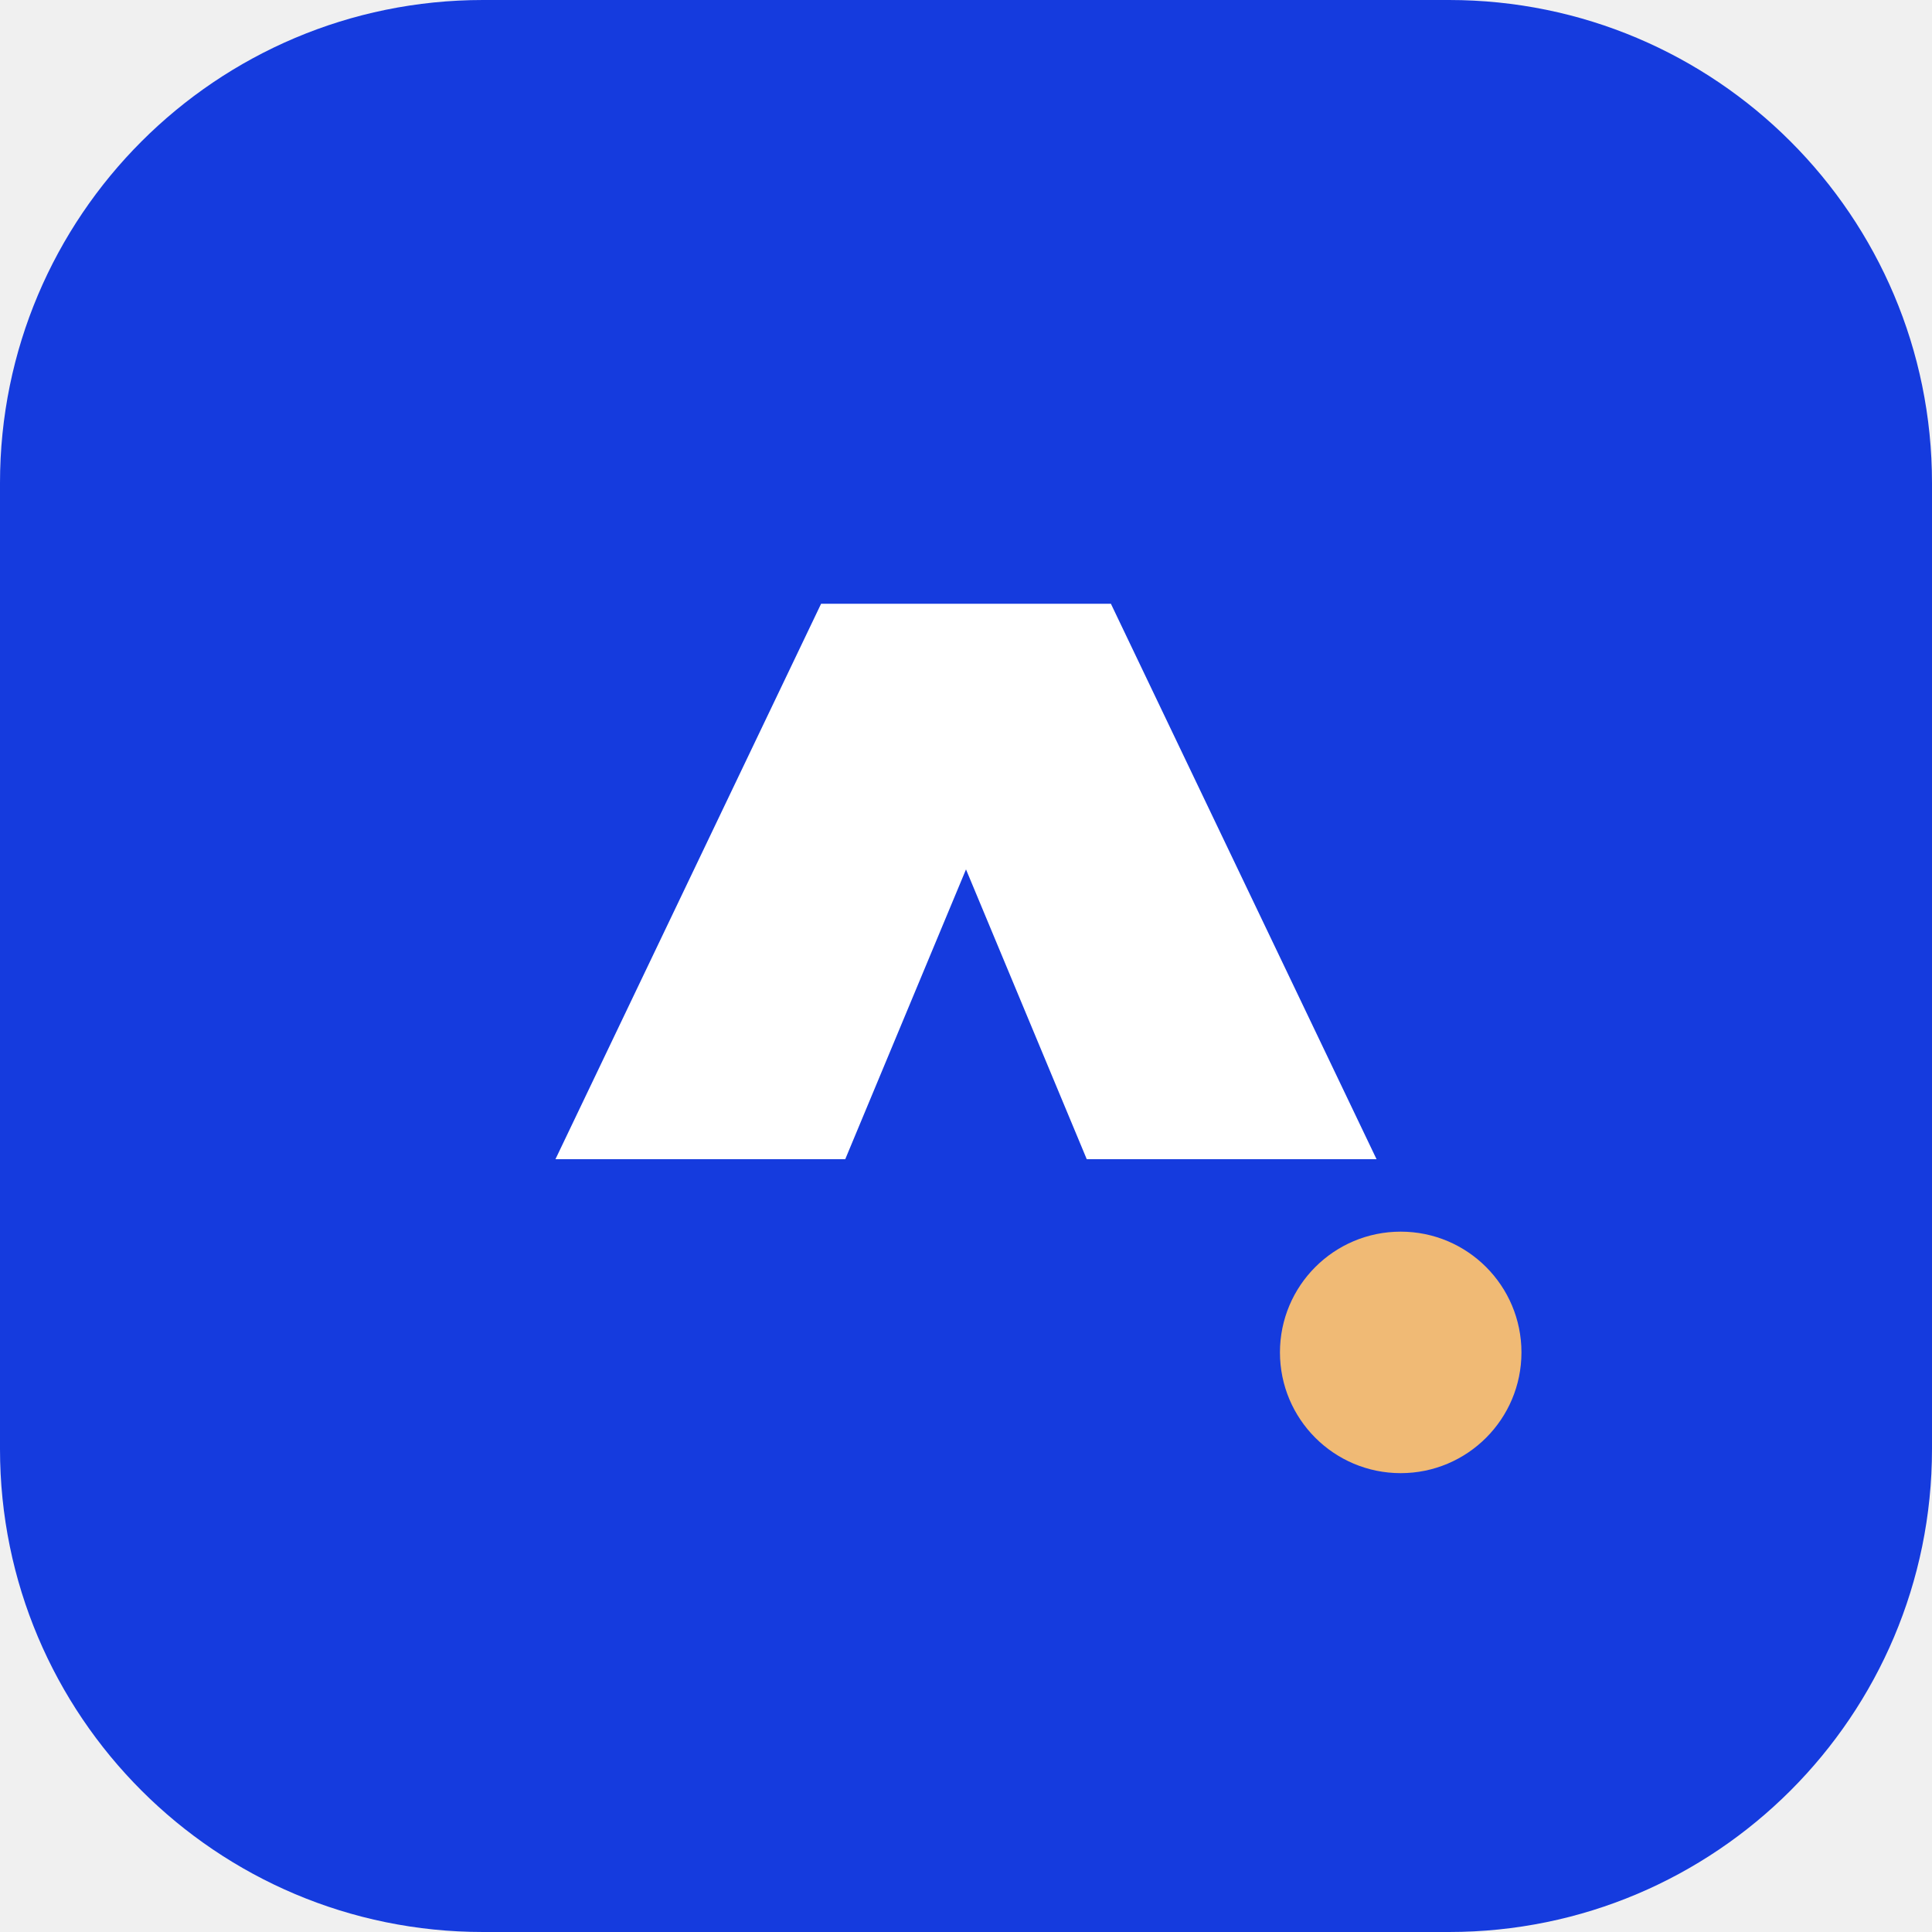
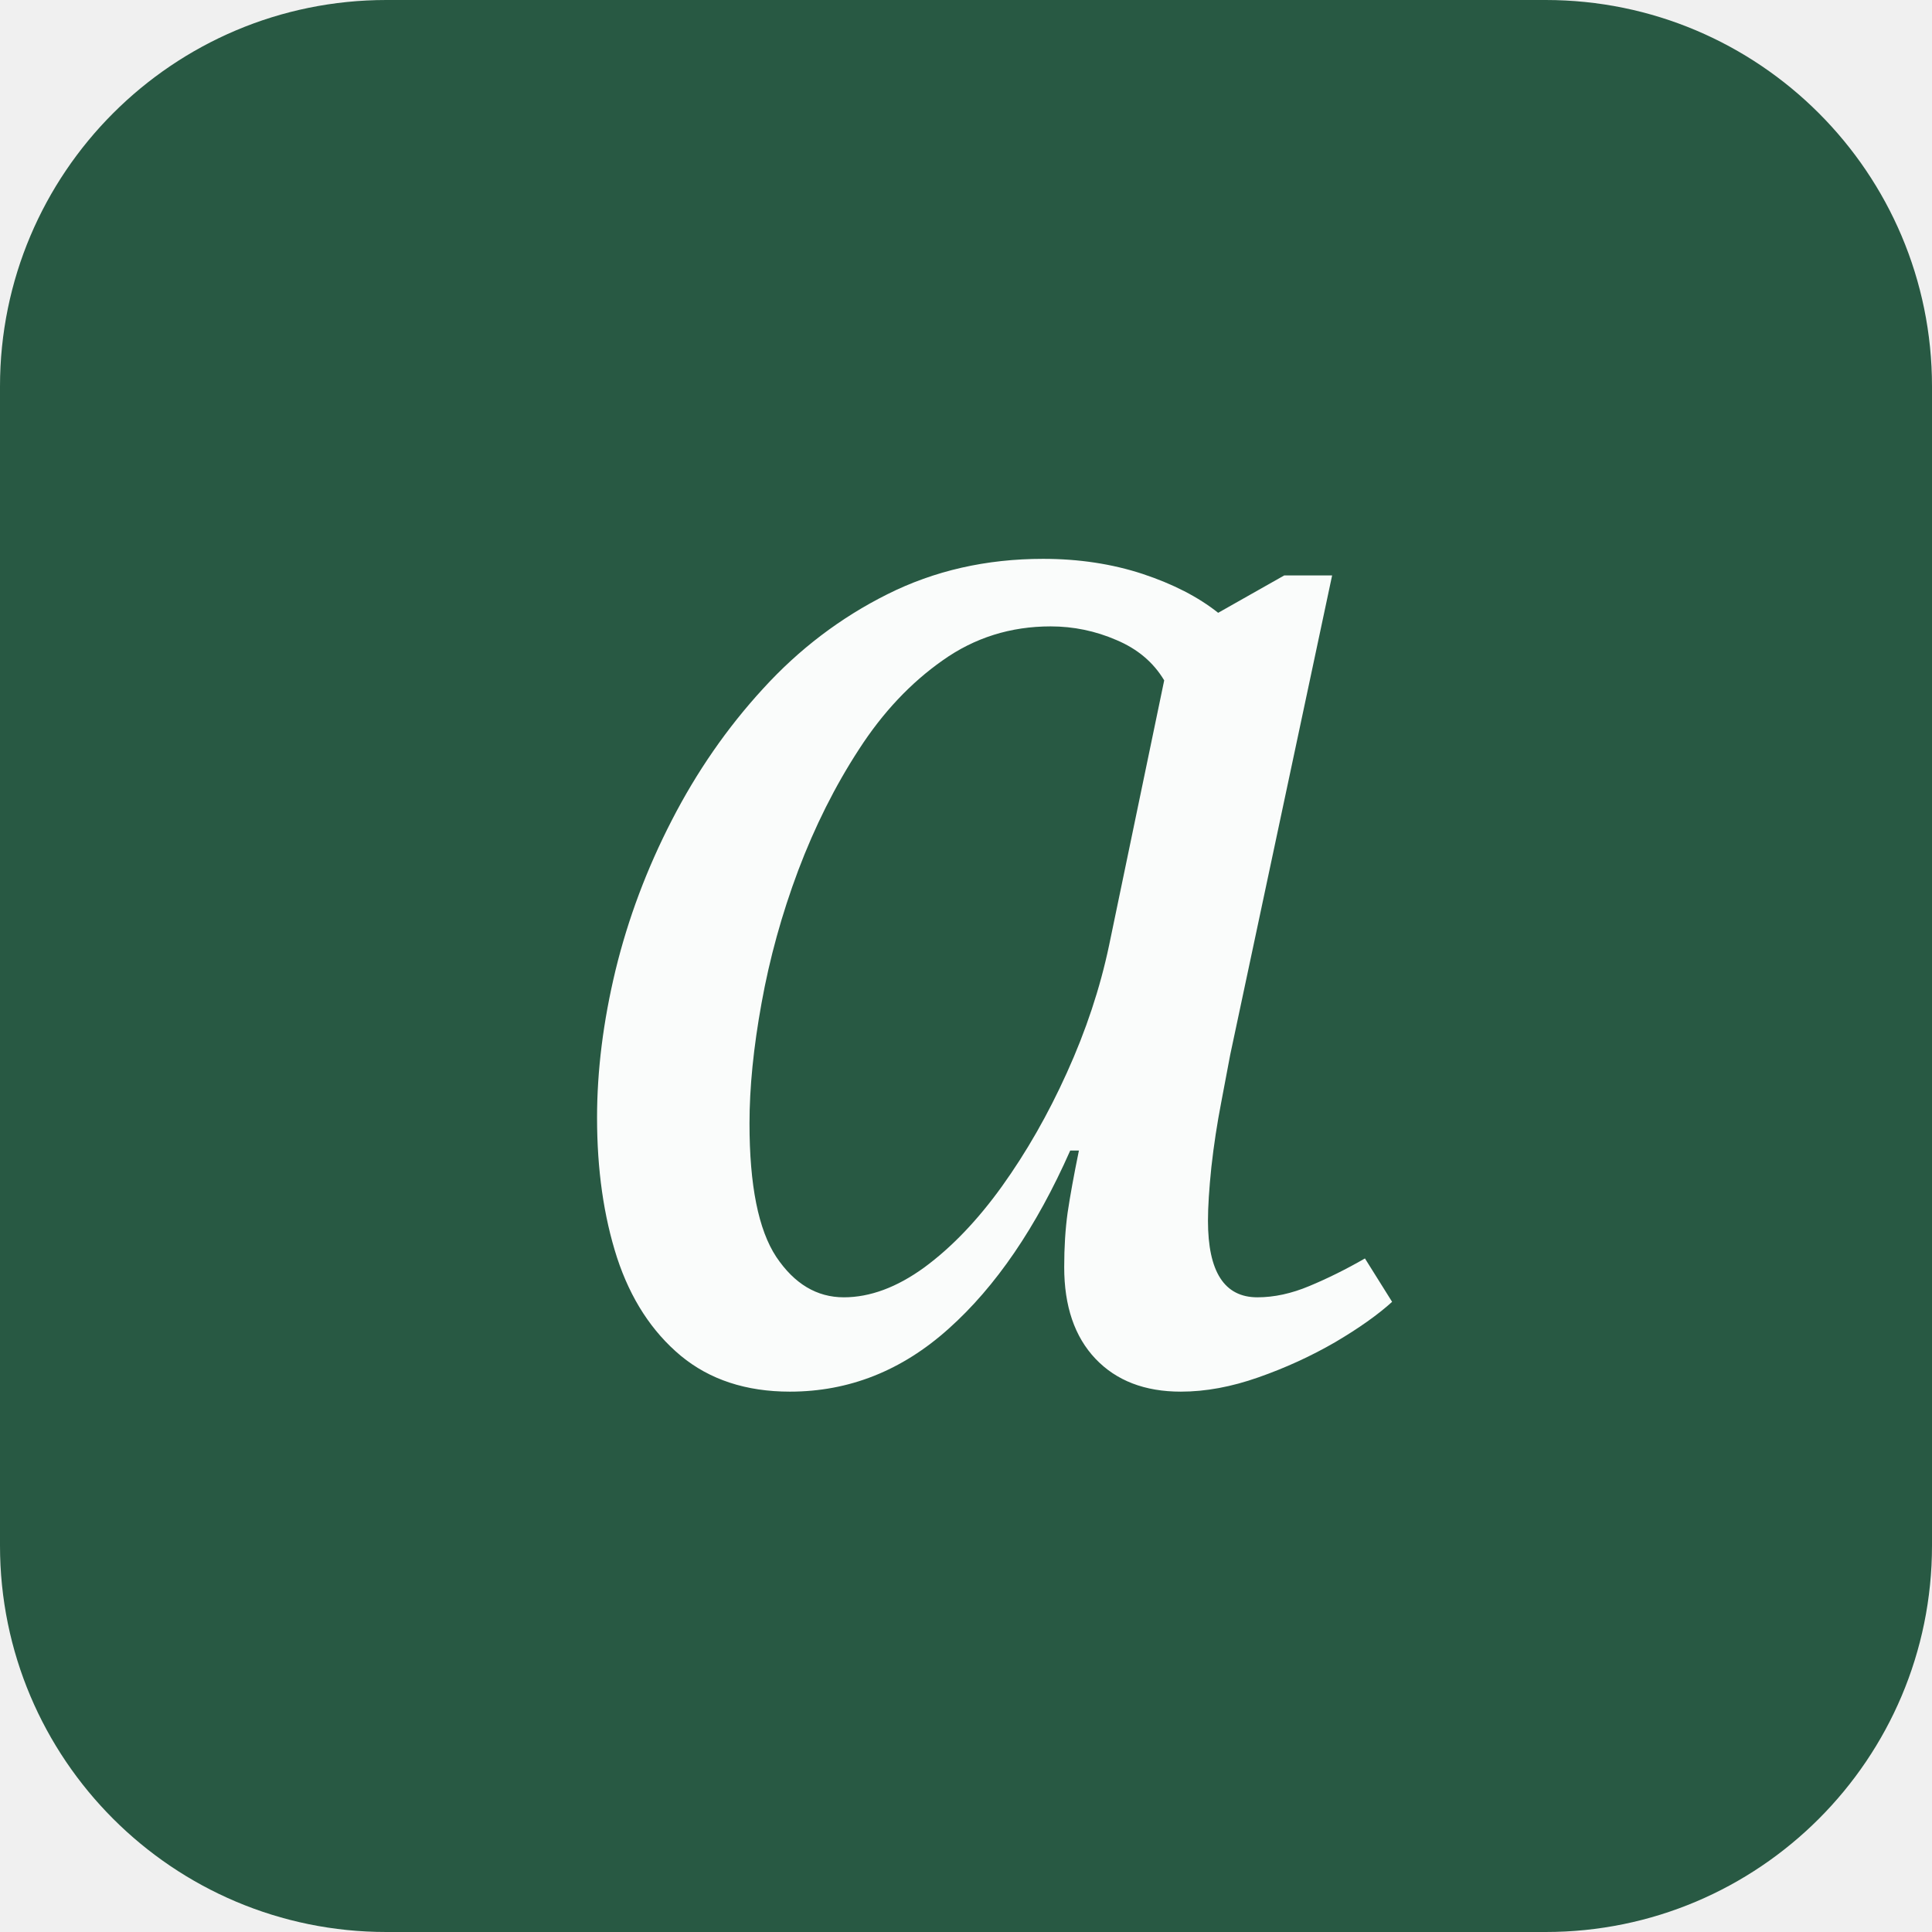
<svg xmlns="http://www.w3.org/2000/svg" viewBox="0 0 80 80">
-   <rect width="80" height="80" rx="20" fill="#153bde" />
-   <path d="m23 48 11-23h12l11 23H45l-5-12-5 12Z" fill="white" />
-   <circle cx="58" cy="56" r="5" fill="#f0ba75" />
+   <rect width="80" height="80" rx="16" fill="#285943" />
+   <text x="40" y="57" text-anchor="middle" font-family="Georgia,serif" font-size="62" font-style="italic" fill="#fafcfb">a</text>
</svg>
